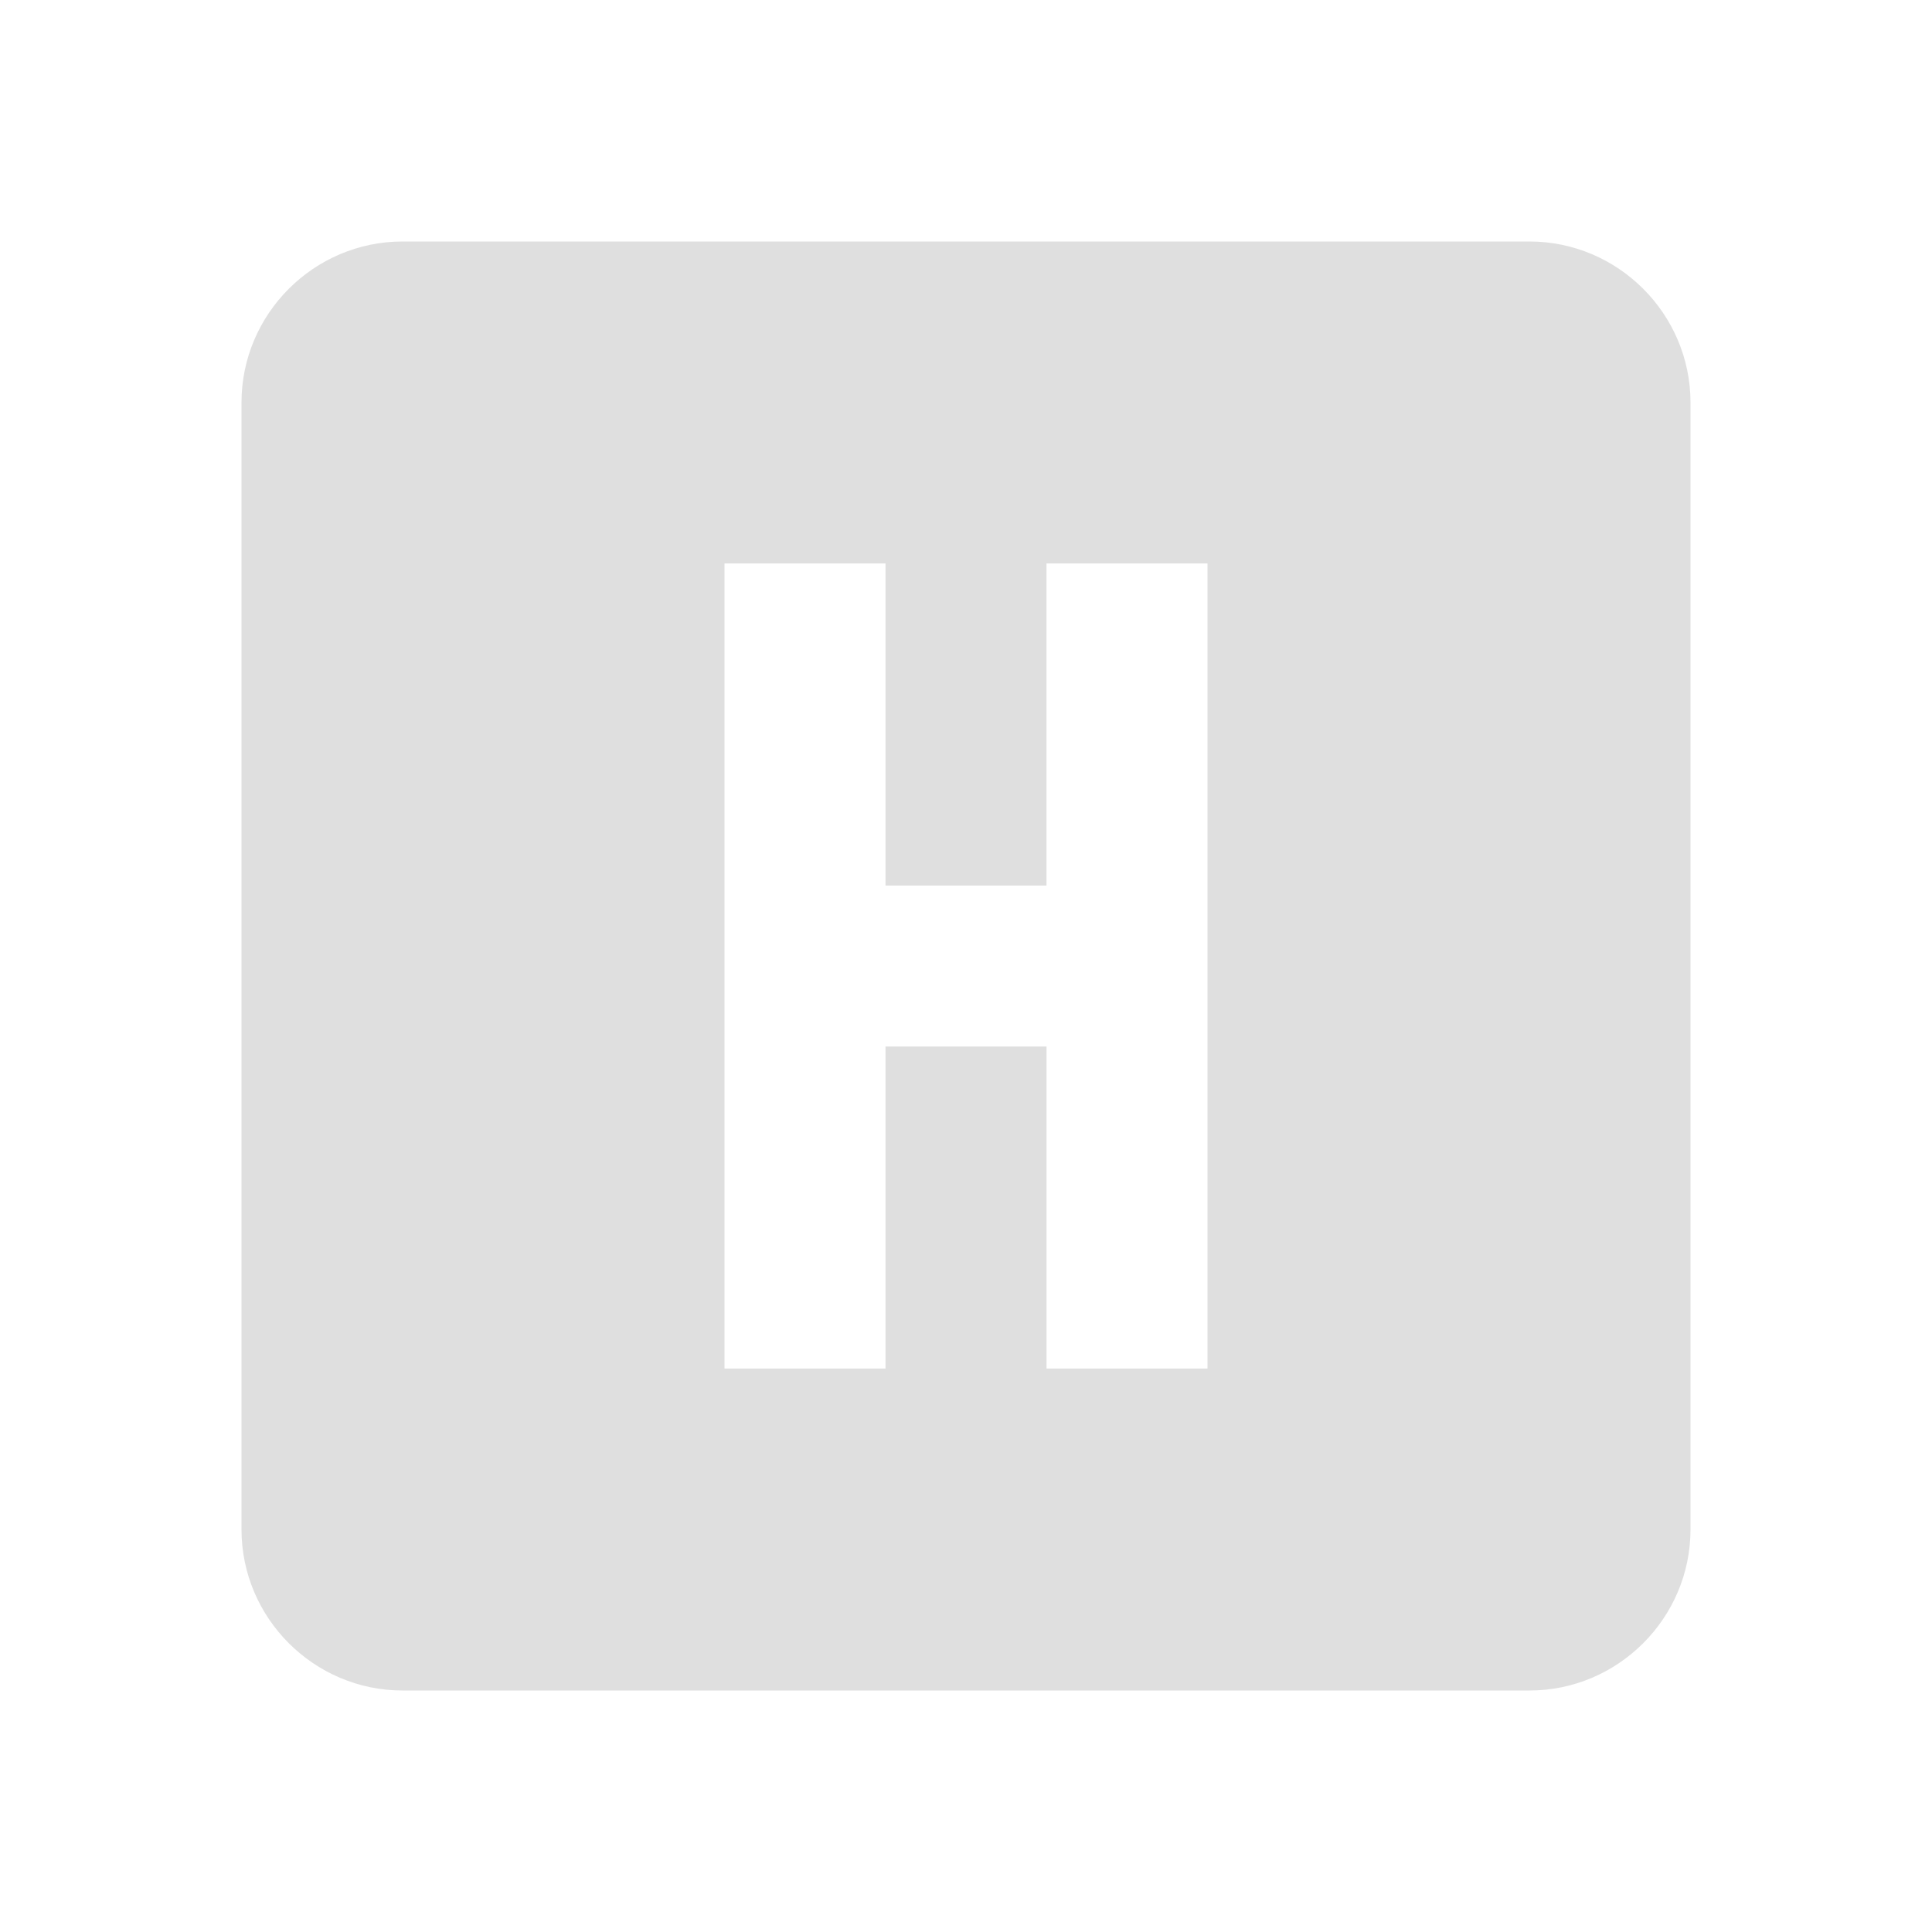
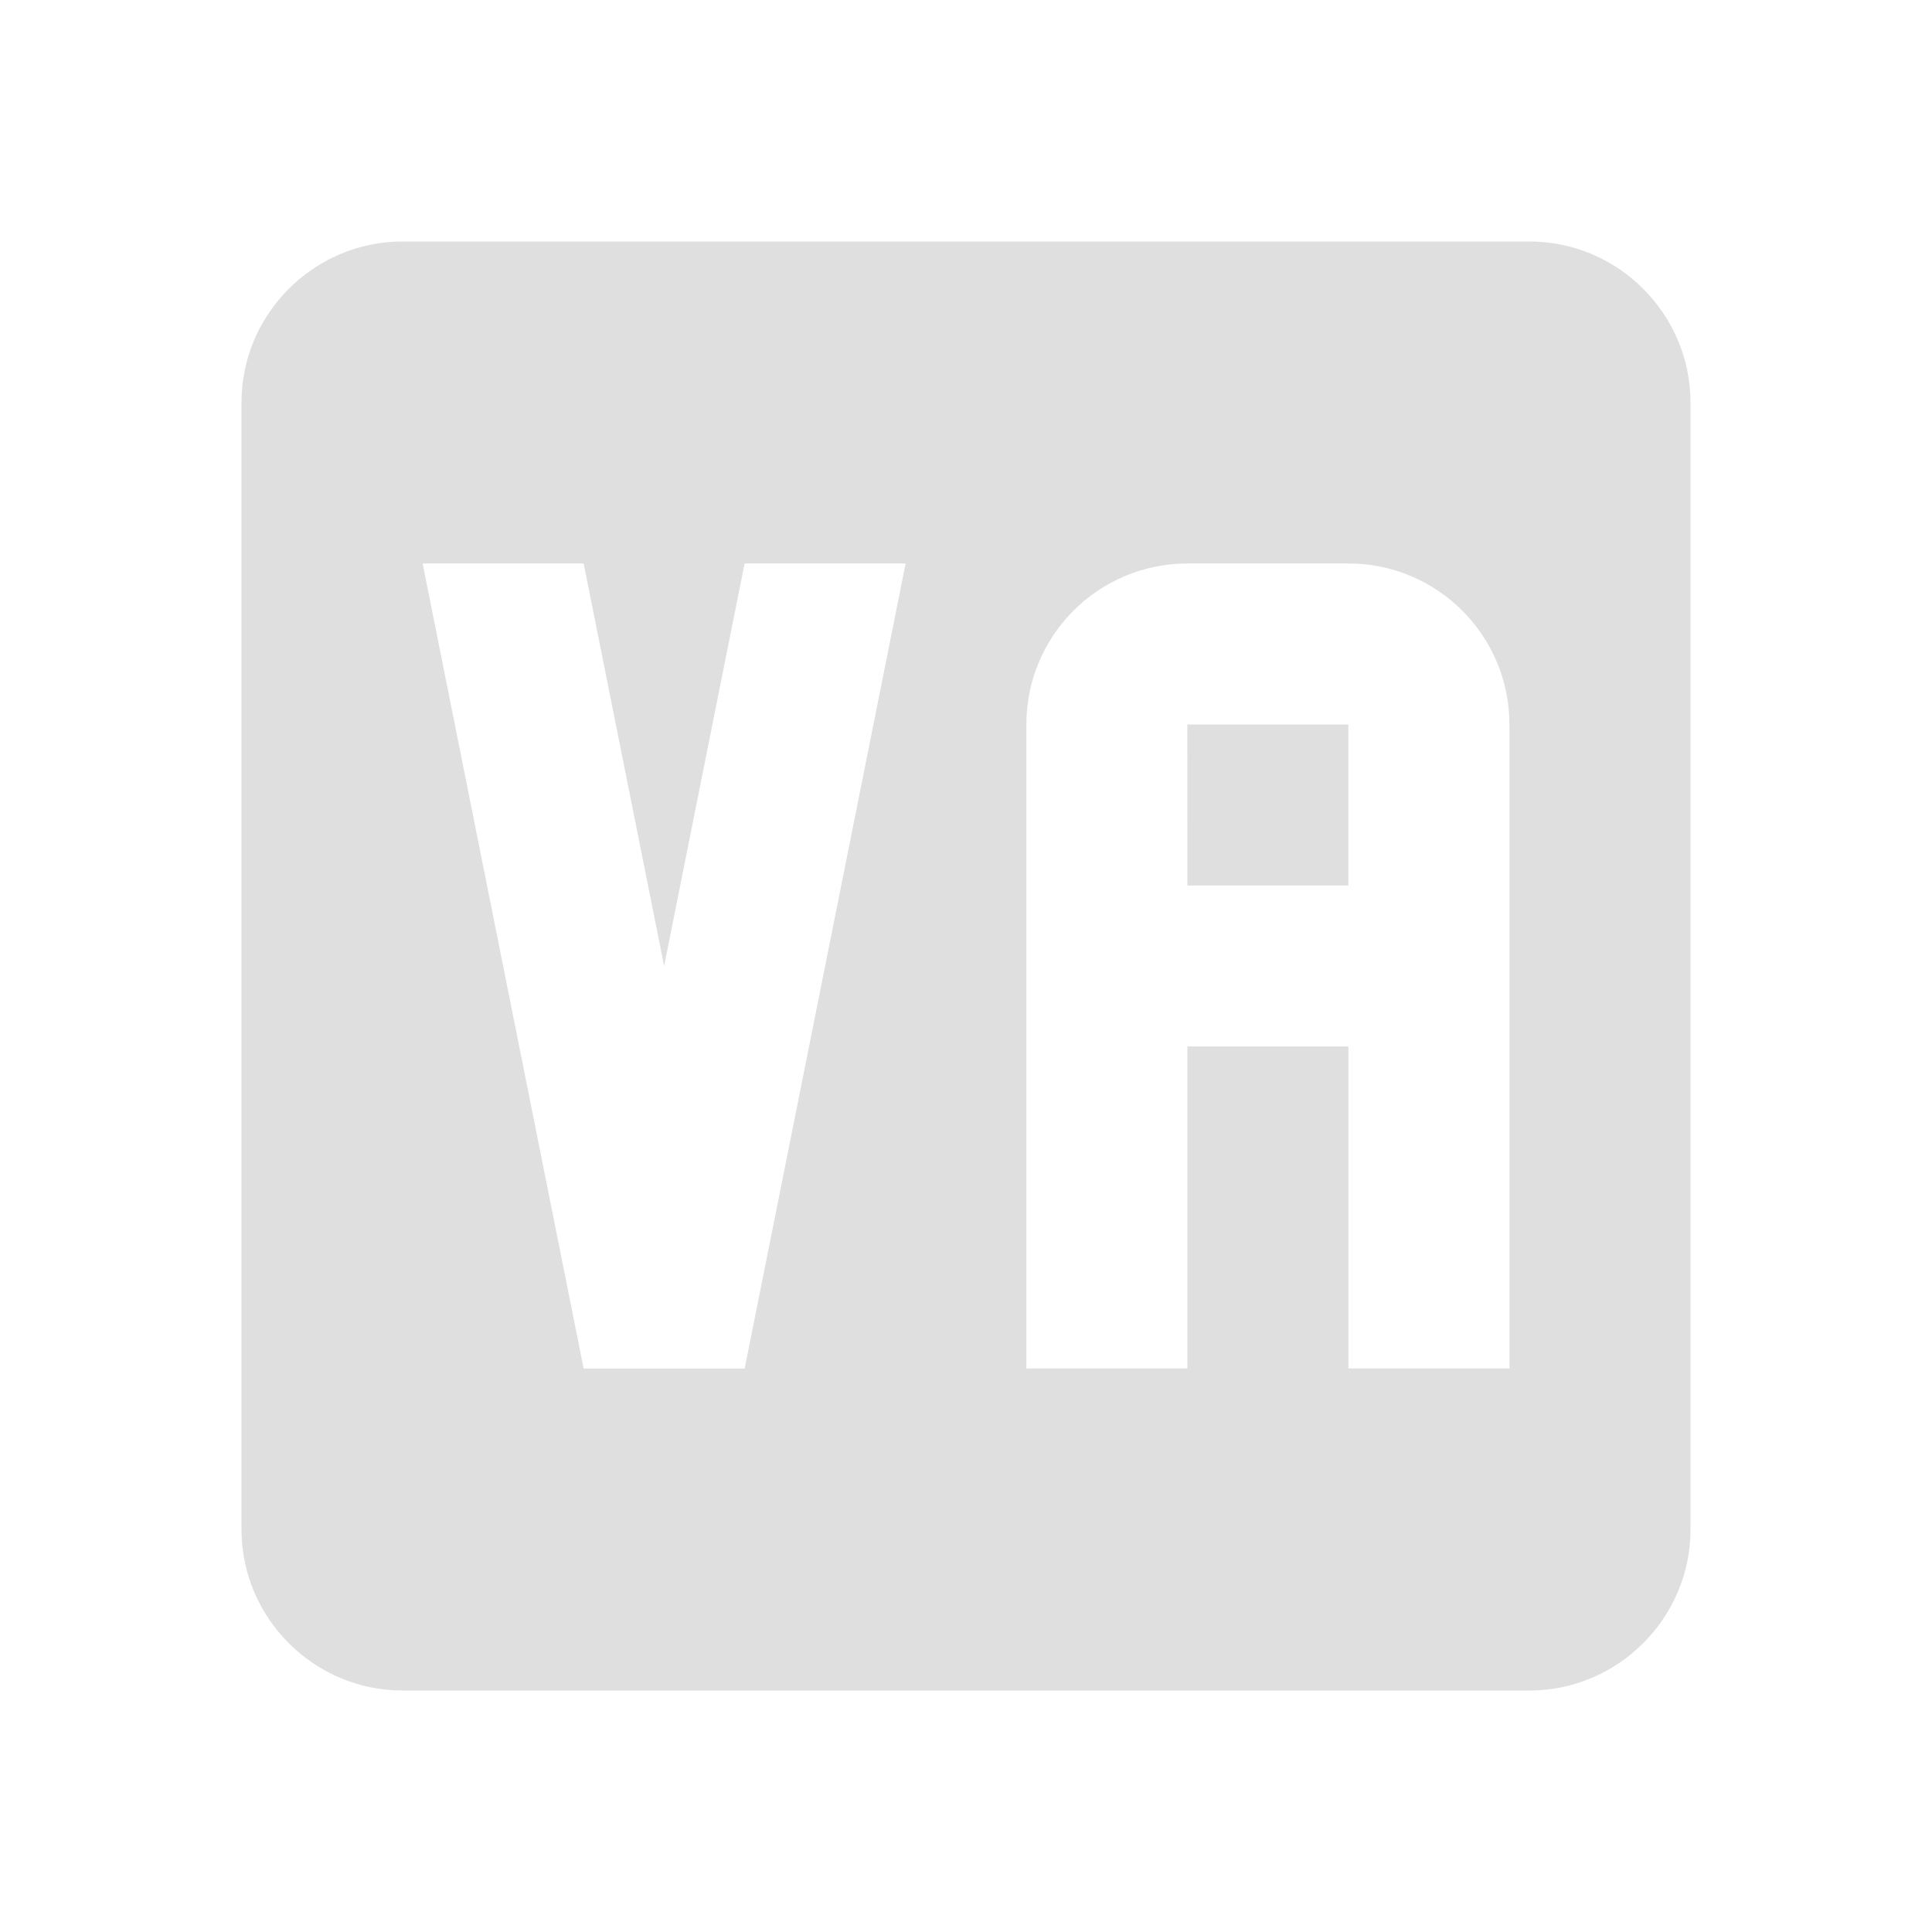
<svg xmlns="http://www.w3.org/2000/svg" width="32" height="32" version="1.1" id="svg2">
  <defs id="materia">
    <style id="current-color-scheme" type="text/css">
   .ColorScheme-Background {color:#181818; } .ColorScheme-ButtonBackground { color:#343434; } .ColorScheme-Highlight { color:#4285f4; } .ColorScheme-Text { color:#dfdfdf; } .ColorScheme-ViewBackground { color:#242424; } .ColorScheme-NegativeText { color:#f44336; } .ColorScheme-PositiveText { color:#4caf50; } .ColorScheme-NeutralText { color:#ff9800; }
  </style>
  </defs>
  <g id="22-22-material-you" transform="translate(27,5)" style="opacity:1;fill:currentColor" class="ColorScheme-Text">
    <rect style="opacity:0.001" width="22" height="22" x="5" y="5" id="rect1" />
-     <path id="path1-9-2" style="fill:currentColor;stroke-width:0.889" d="m 13.333,11.556 v 8.889 h 1.778 v -3.556 h 1.778 v 3.556 h 1.778 v -8.889 h -1.778 v 3.556 H 15.111 V 11.556 H 13.333 M 22.222,8 C 23.2,8 24,8.8 24,9.778 V 22.222 C 24,23.2 23.2,24 22.222,24 H 9.778 C 8.8,24 8,23.2 8,22.222 V 9.778 C 8,8.8 8.8,8 9.778,8 h 12.444" />
+     <path id="path2-5-3" style="fill:currentColor;stroke-width:0.889" d="m 18.444,11.555 a 1.778,1.778 0 0 0 -1.778,1.778 V 20.444 H 18.444 v -3.555 h 1.778 V 20.444 h 1.778 V 13.333 A 1.778,1.778 0 0 0 20.222,11.555 H 18.444 m 0,1.778 h 1.778 V 15.111 H 18.444 Z M 10,11.556 l 1.778,8.889 h 1.778 L 15.333,11.556 H 13.556 L 12.667,16 11.778,11.556 H 10 M 22.222,8 C 23.2,8 24,8.8 24,9.778 V 22.222 C 24,23.2 23.2,24 22.222,24 H 9.778 C 8.8,24 8,23.2 8,22.222 V 9.778 C 8,8.8 8.8,8 9.778,8 h 12.444" />
  </g>
  <path style="stroke-width:1.333" d="m -32.644,15.114 h 18.667 a 2.667,2.667 0 0 1 2.667,2.667 v 18.667 a 2.667,2.667 0 0 1 -2.667,2.667 h -18.667 a 2.667,2.667 0 0 1 -2.667,-2.667 V 17.781 a 2.667,2.667 0 0 1 2.667,-2.667 z" id="path2" />
  <path style="stroke-width:1.333" d="m 51.466,39.513 v 13.333 h 2.667 v -5.333 h 2.667 v 5.333 h 2.667 V 39.513 h -2.667 v 5.333 h -2.667 v -5.333 h -2.667" id="path1" />
  <g id="material-you" class="ColorScheme-Text" style="opacity:1;fill:currentColor">
    <rect style="opacity:0.001" width="32" height="32" x="0" y="0" id="rect2" />
-     <path id="path1-9" style="stroke-width:1.333" d="M 12,9.333 V 22.667 h 2.667 v -5.333 h 2.667 v 5.333 H 20 V 9.333 H 17.333 V 14.667 H 14.667 V 9.333 H 12 M 25.333,4 C 26.8,4 28,5.2 28,6.667 V 25.333 C 28,26.8 26.8,28 25.333,28 H 6.667 c -1.467,0 -2.667,-1.2 -2.667,-2.667 V 6.667 c 0,-1.467 1.2,-2.667 2.667,-2.667 H 25.333" />
+     <path id="path2-5" style="stroke-width:1.333" d="M 19.667,9.333 A 2.667,2.667 0 0 0 17,12 V 22.666 h 2.667 v -5.333 h 2.667 v 5.333 h 2.667 V 12 A 2.667,2.667 0 0 0 22.333,9.333 h -2.667 m 0,2.667 h 2.667 v 2.667 H 19.667 Z M 7,9.333 9.667,22.667 h 2.667 L 15,9.333 H 12.333 L 11,16 9.667,9.333 H 7 M 25.333,4 C 26.8,4 28,5.2 28,6.667 V 25.333 C 28,26.8 26.8,28 25.333,28 H 6.667 c -1.467,0 -2.667,-1.2 -2.667,-2.667 V 6.667 c 0,-1.467 1.2,-2.667 2.667,-2.667 H 25.333" />
  </g>
  <path id="path1-9-6" style="fill:currentColor;stroke-width:1.333" d="m 76.569,46.628 v 13.333 h 2.667 v -5.333 h 2.667 v 5.333 h 2.667 V 46.628 h -2.667 v 5.333 H 79.236 v -5.333 h -2.667 m 13.333,-5.333 c 1.467,0 2.667,1.2 2.667,2.667 v 18.667 c 0,1.467 -1.2,2.667 -2.667,2.667 H 71.236 c -1.467,0 -2.667,-1.2 -2.667,-2.667 V 43.962 c 0,-1.467 1.2,-2.667 2.667,-2.667 h 18.667 m -16,20 V 58.628 H 71.236 v 2.667 h 2.667 m 0,-6.667 V 51.962 H 71.236 v 2.667 h 2.667 m 0,-6.667 V 45.295 H 71.236 v 2.667 h 2.667 M 89.902,61.295 V 58.628 H 87.236 v 2.667 h 2.667 m 0,-6.667 V 51.962 H 87.236 v 2.667 h 2.667 m 0,-6.667 V 45.295 H 87.236 v 2.667 z" />
</svg>
